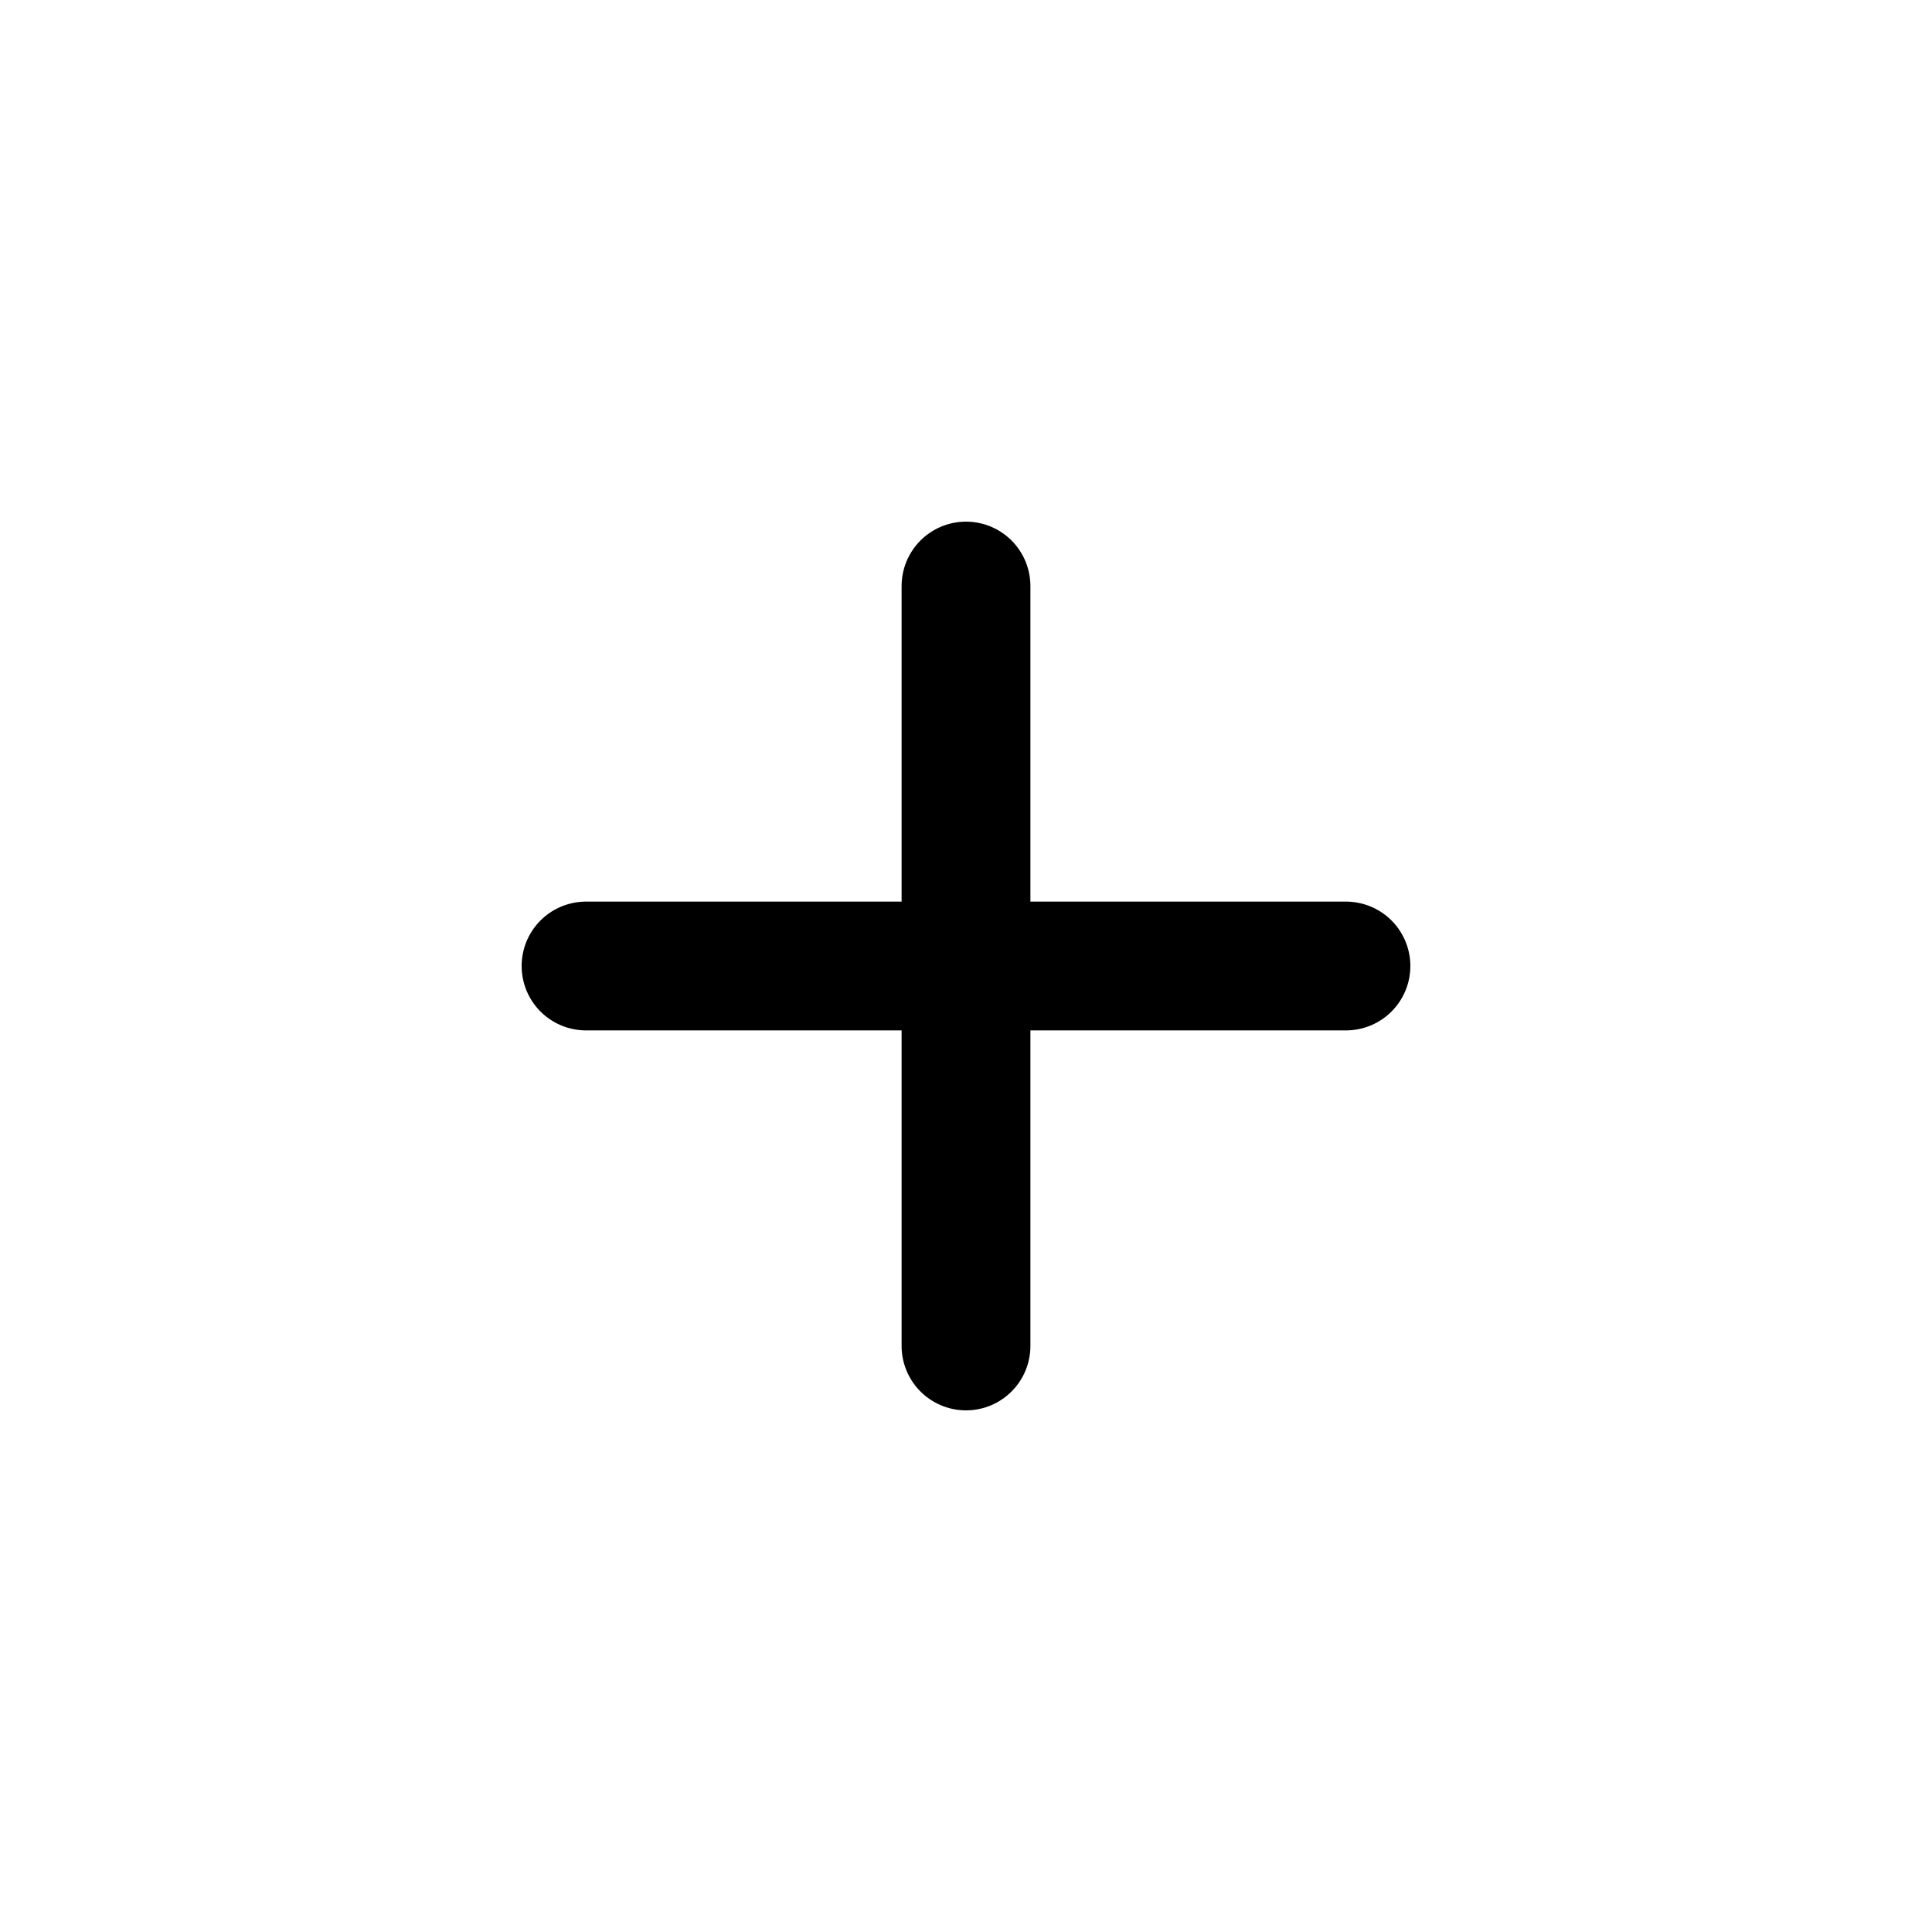
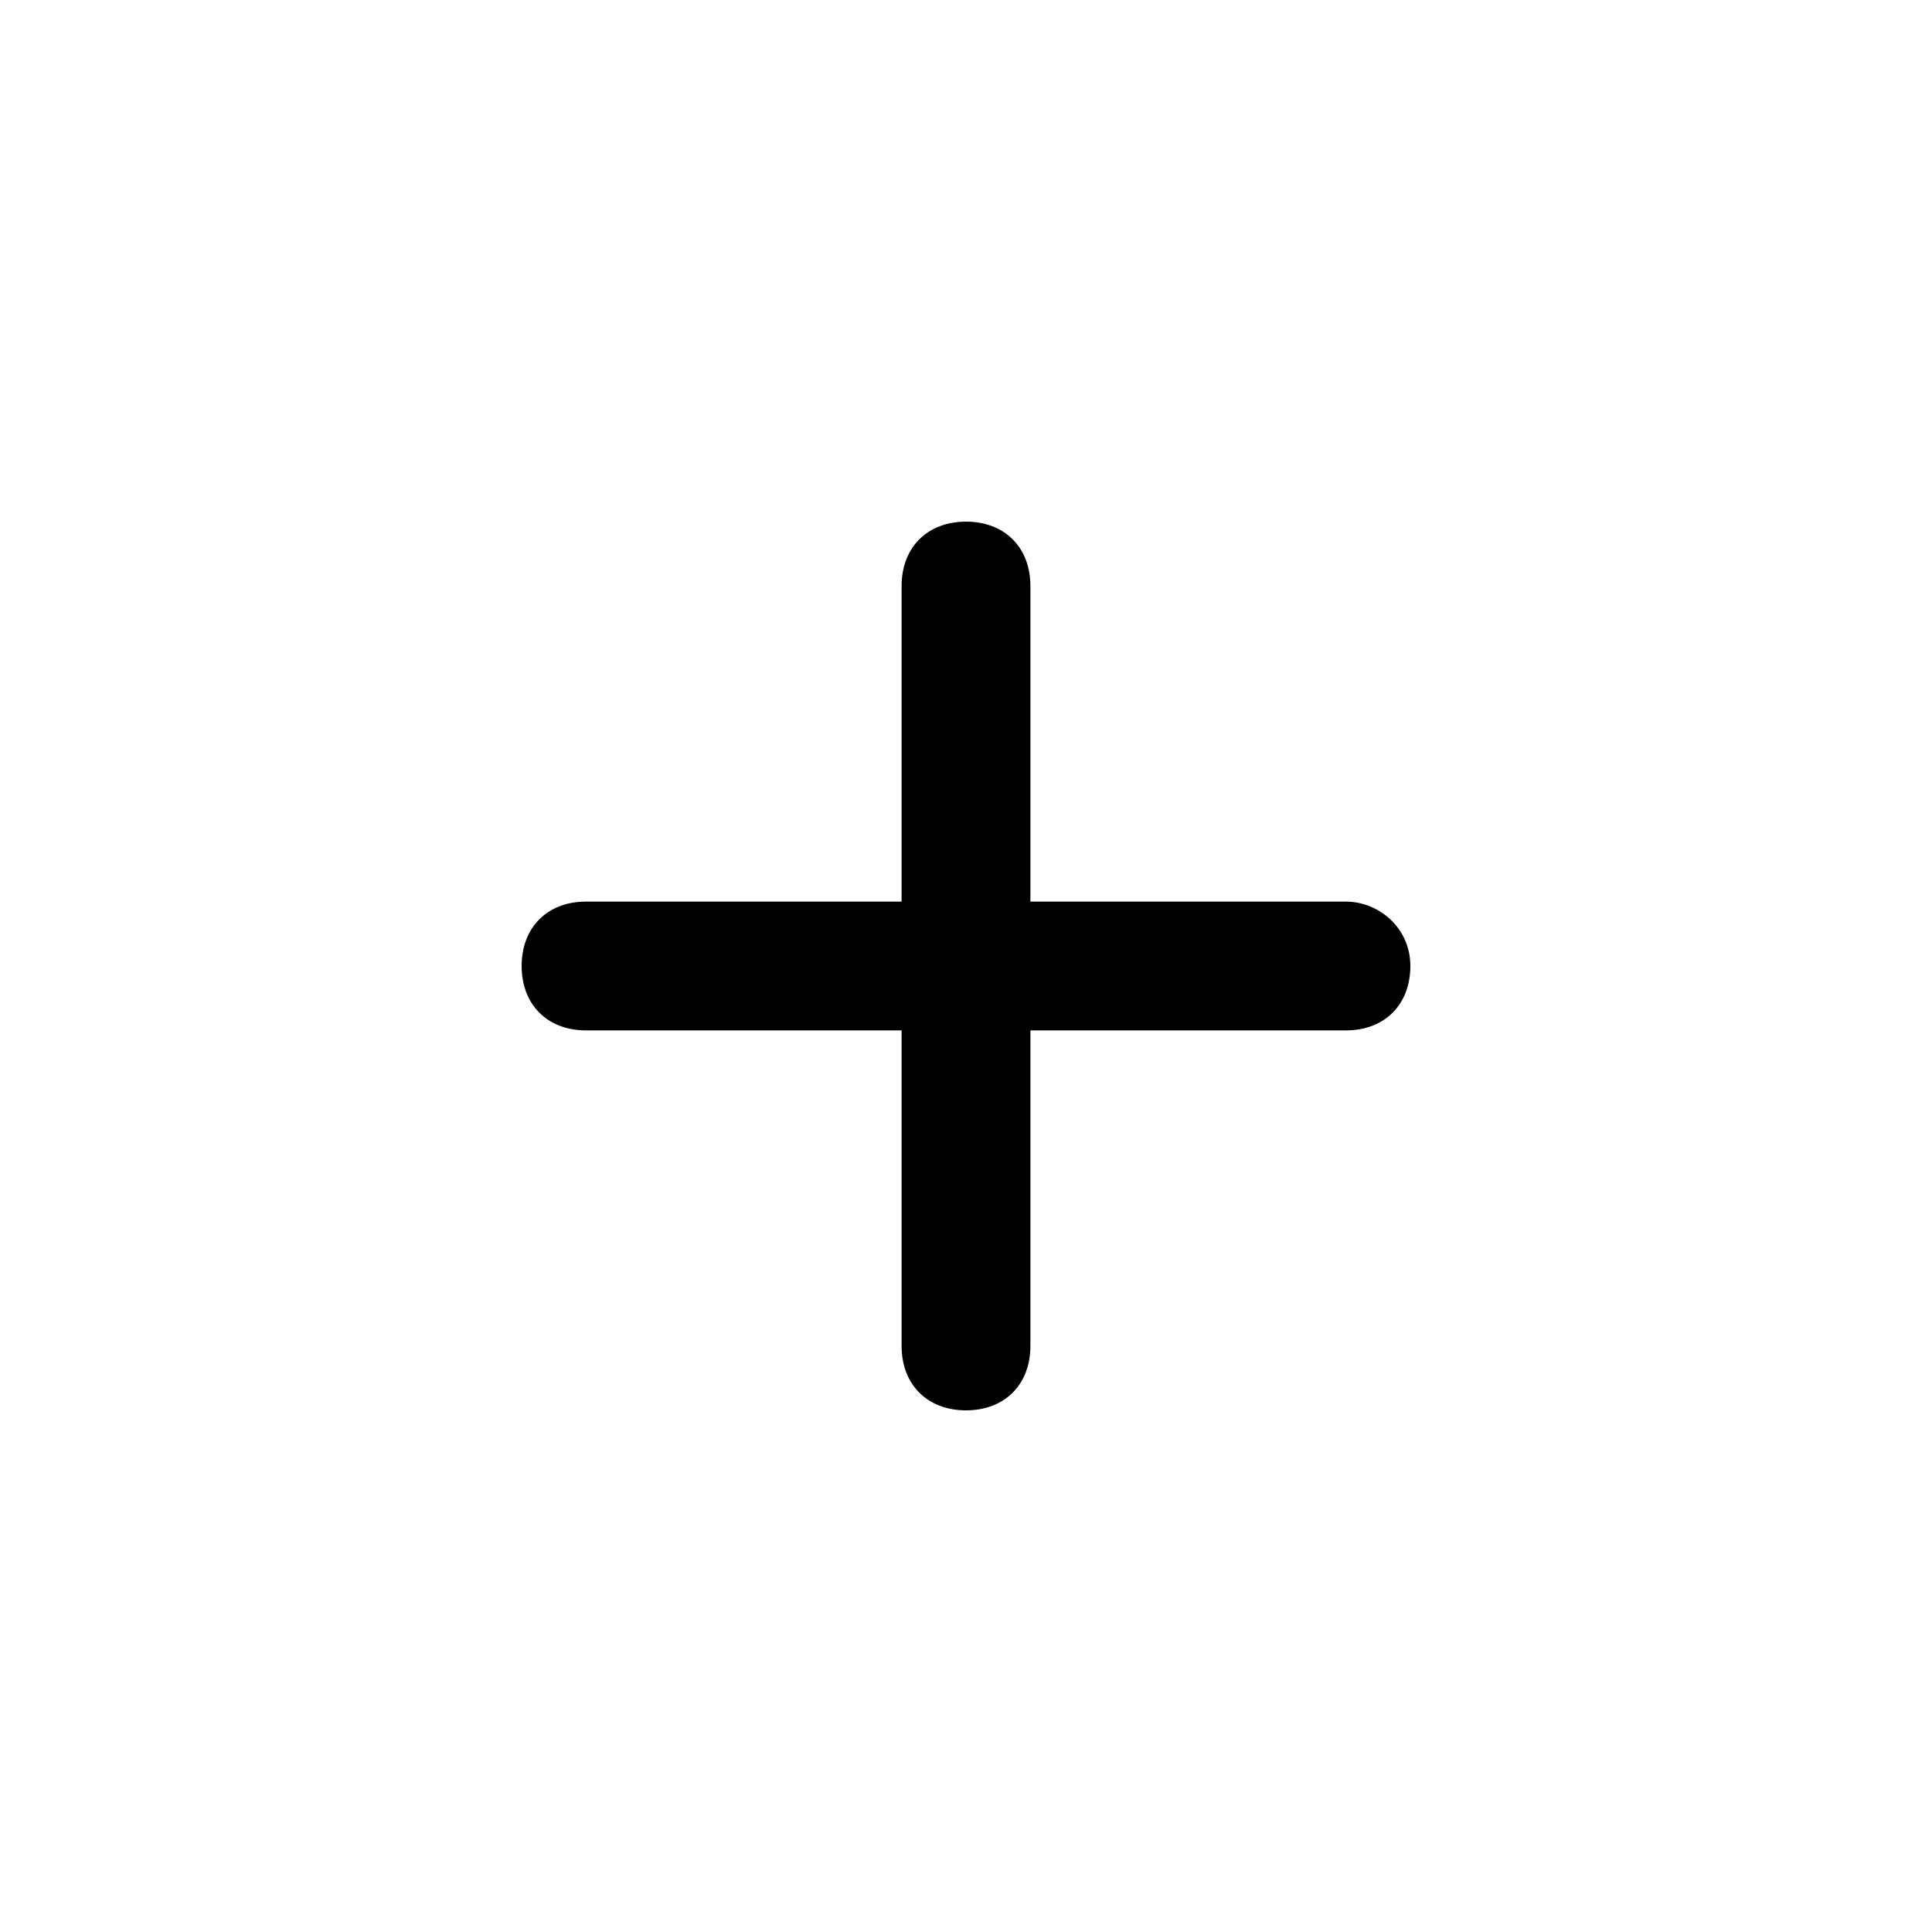
- <svg xmlns="http://www.w3.org/2000/svg" viewBox="0 0 30 30" enable-background="new 0 0 30 30">
-   <style type="text/css">.st0{fill:none;stroke:#000000;stroke-width:2;stroke-linecap:round;stroke-linejoin:round;stroke-miterlimit:10;}</style>
-   <path class="st0" d="M9.1 15h11.8M15 20.9V9.1" />
+ <svg xmlns="http://www.w3.org/2000/svg" viewBox="0 0 30 30">
+   <path d="M20.9 14H16V9.1c0-.6-.4-1-1-1s-1 .4-1 1V14H9.1c-.6 0-1 .4-1 1s.4 1 1 1H14v4.9c0 .6.4 1 1 1s1-.4 1-1V16h4.9c.6 0 1-.4 1-1s-.5-1-1-1z" />
</svg>
